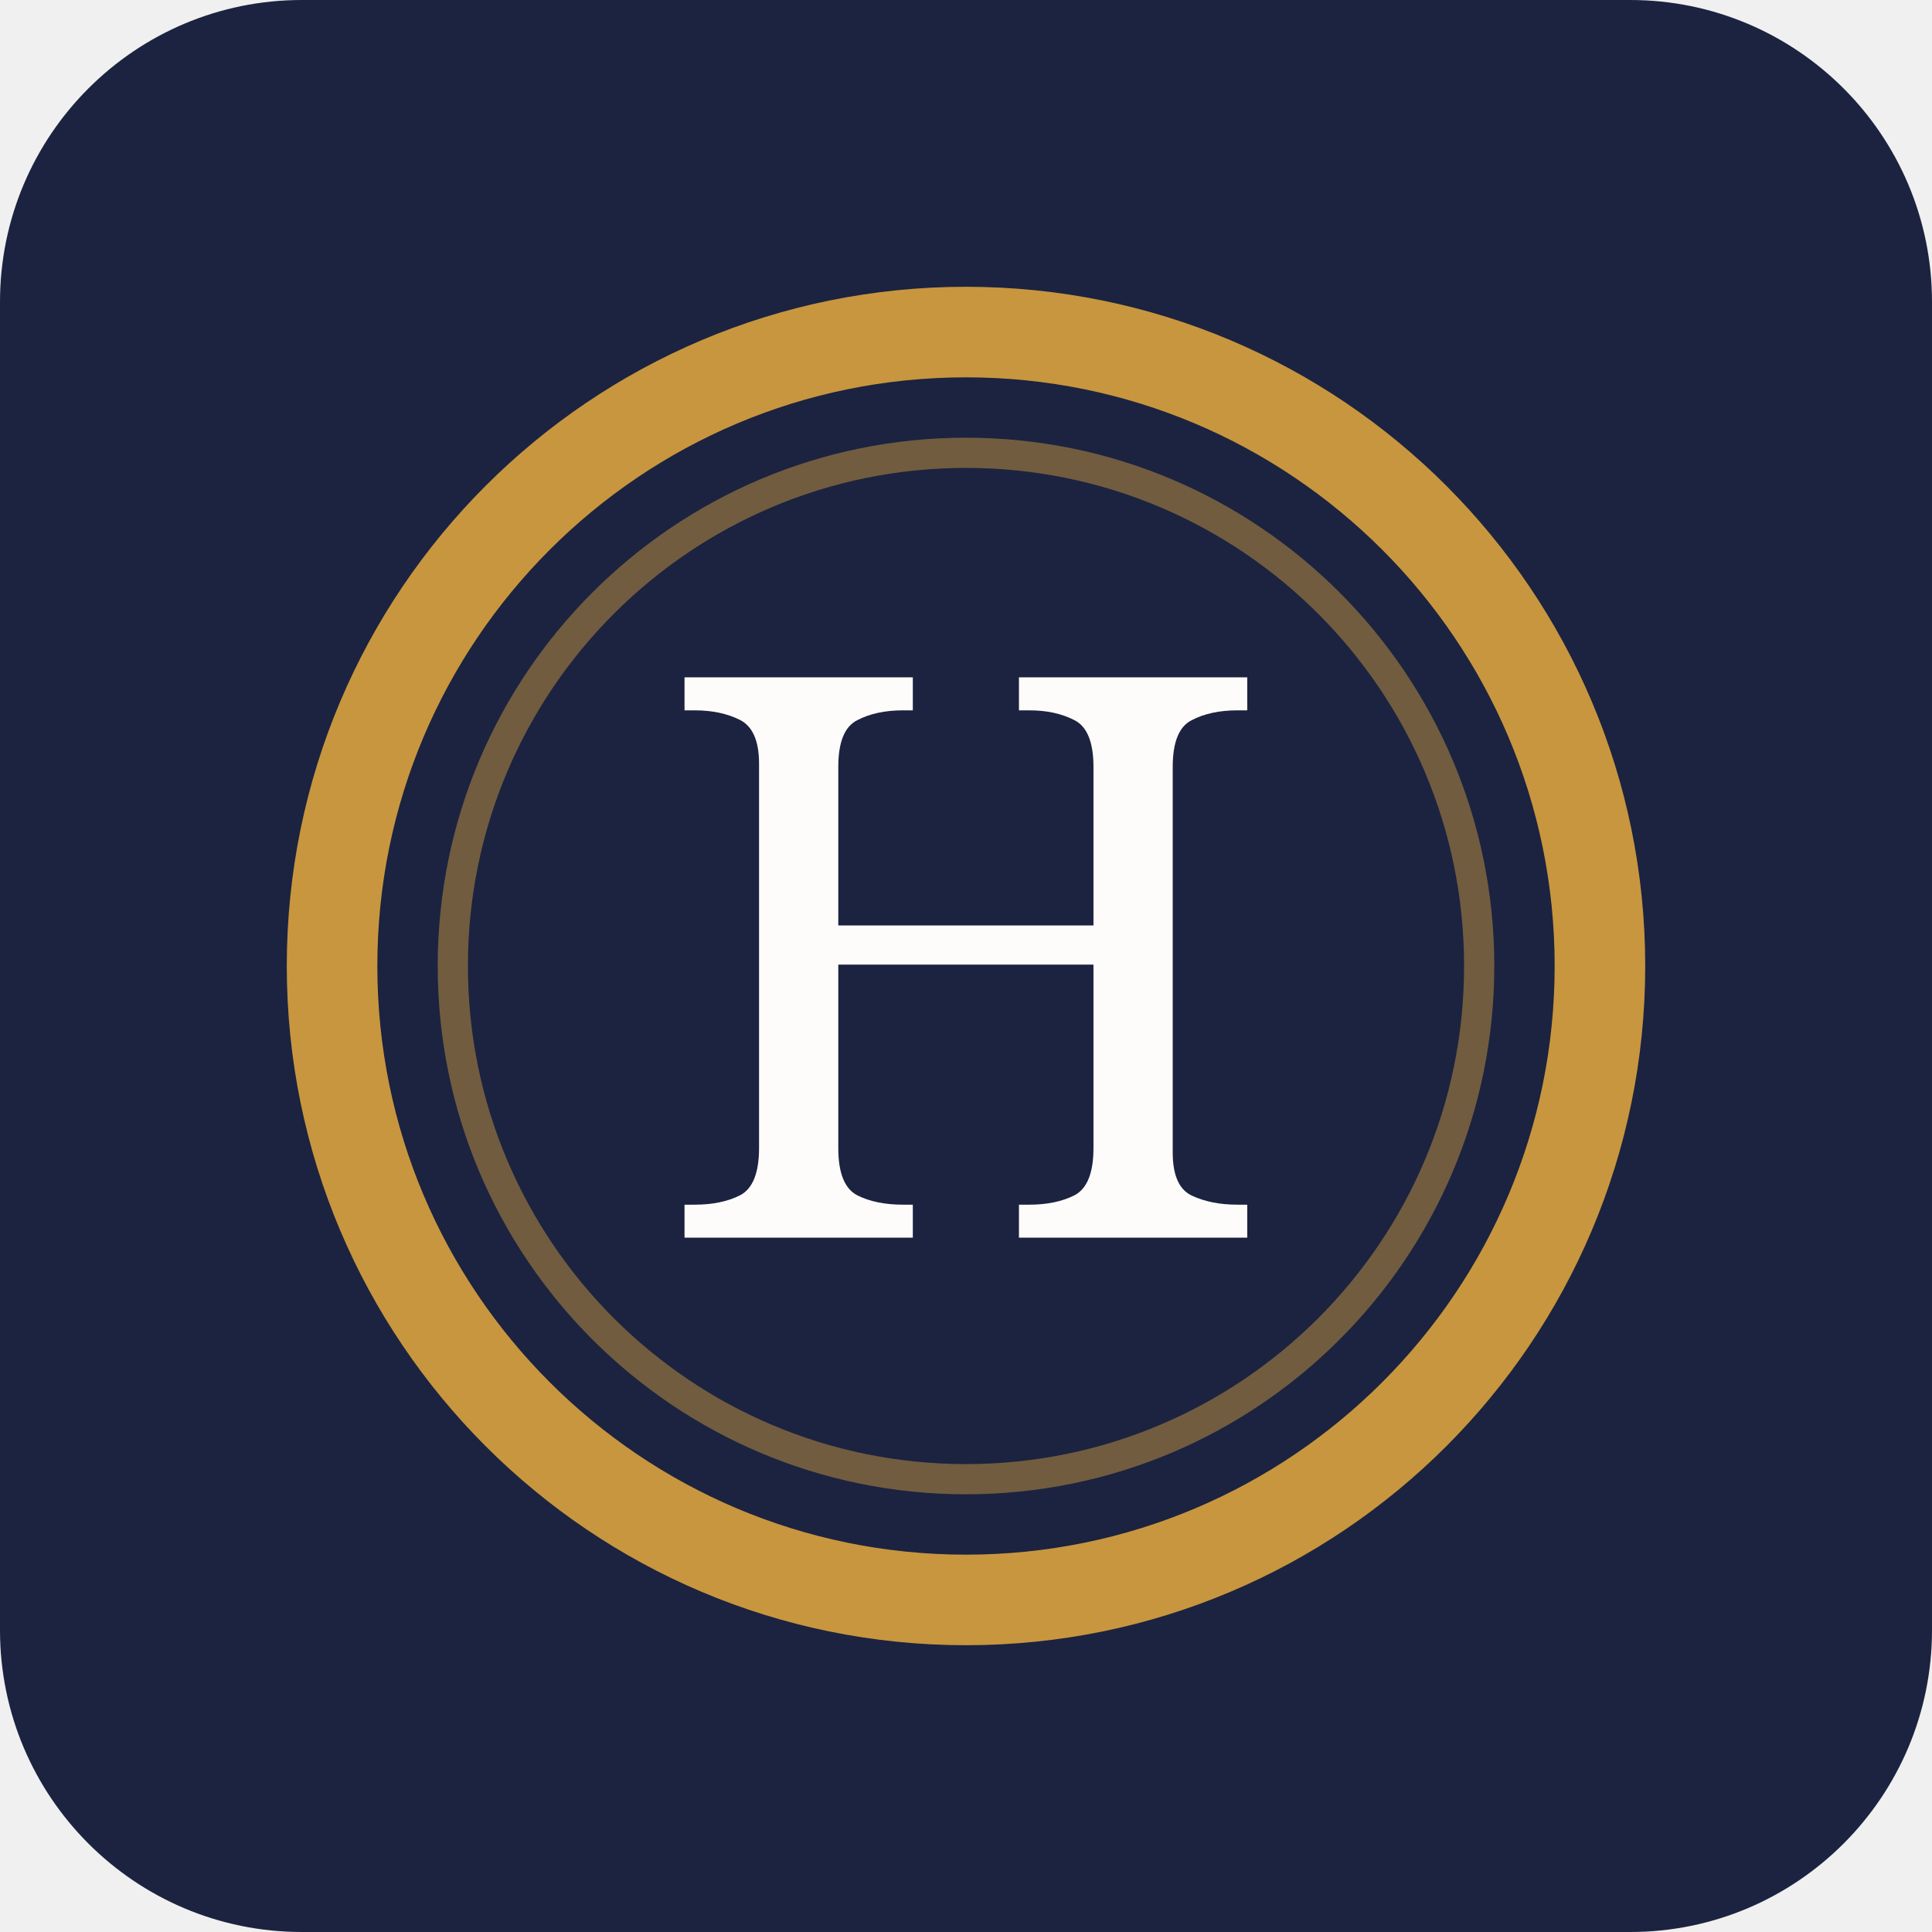
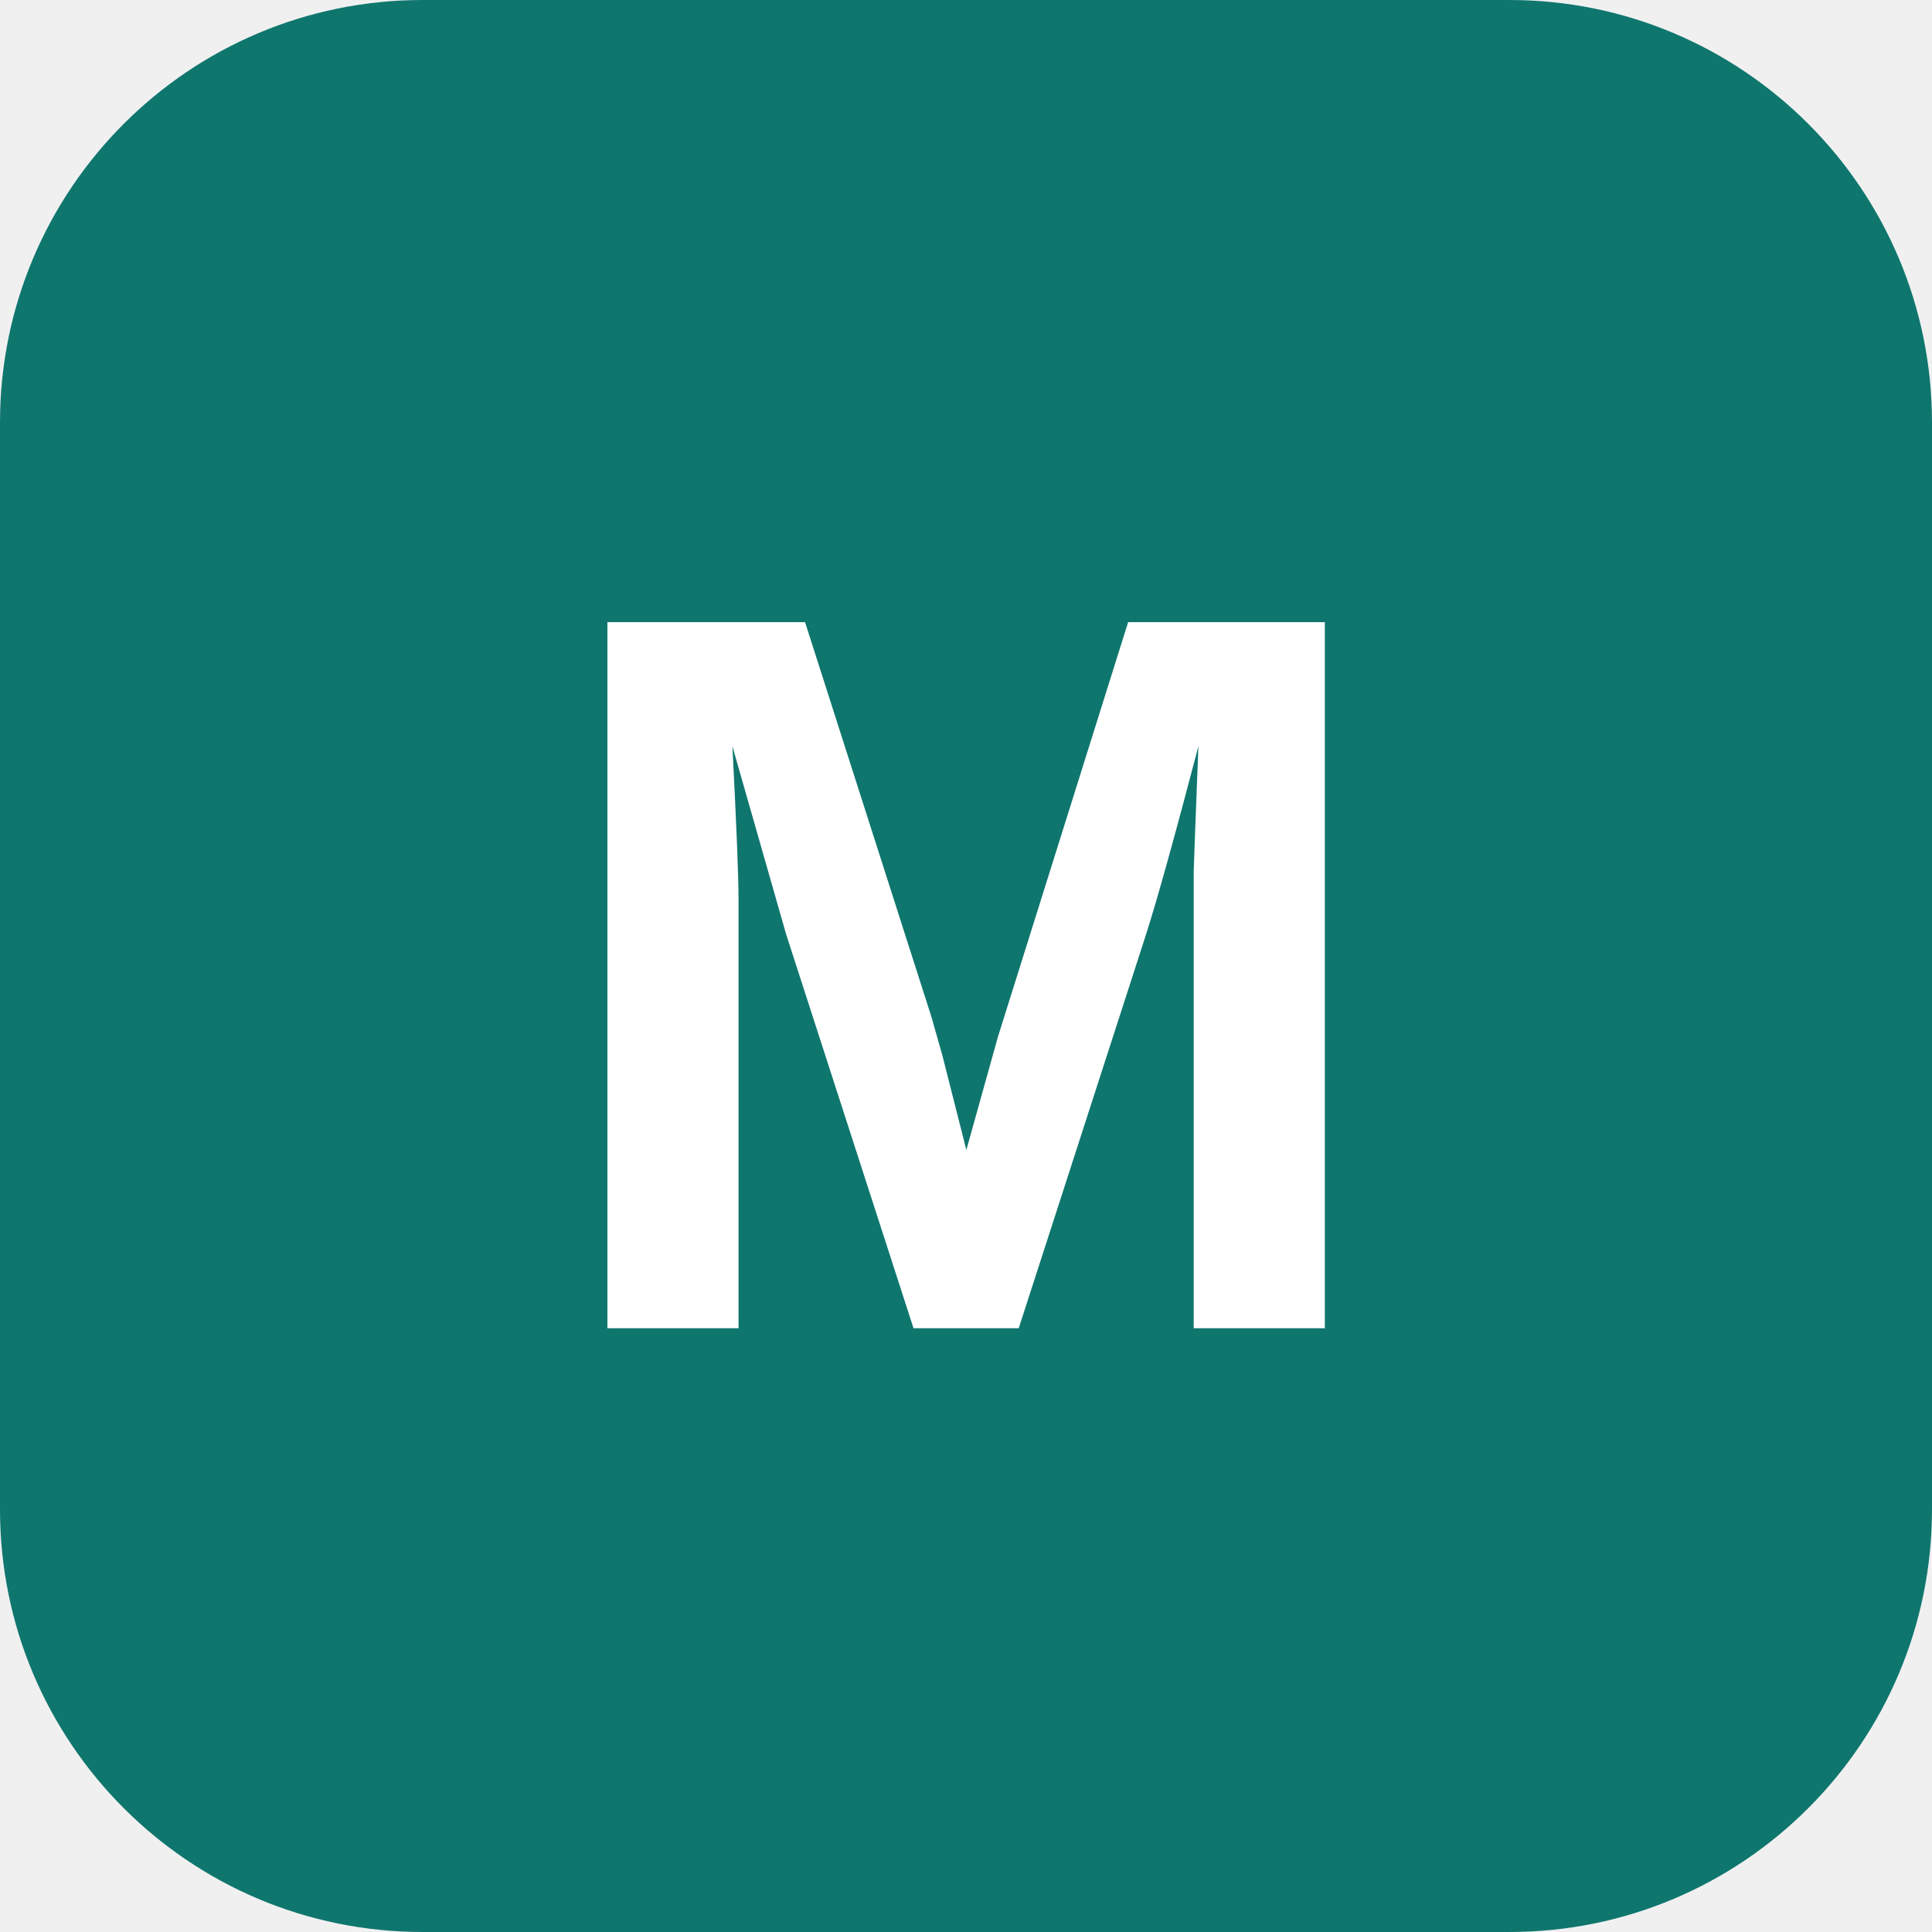
<svg xmlns="http://www.w3.org/2000/svg" viewBox="0 0 64 64">
-   <rect width="64" height="64" rx="10" fill="#1B2340" />
-   <circle cx="32" cy="32" r="21" fill="none" stroke="#C8963E" stroke-width="3" />
-   <circle cx="32" cy="32" r="17" fill="none" stroke="#C8963E" stroke-width="1" opacity="0.5" />
-   <text x="32" y="41" font-family="Georgia, serif" font-size="26" fill="#FDFCFA" text-anchor="middle">H</text>
+   <rect width="64" height="64" rx="14" fill="#0f766e" />
+   <text x="32" y="44" font-family="Arial, Helvetica, sans-serif" font-size="34" font-weight="bold" fill="#ffffff" text-anchor="middle">M</text>
</svg>
